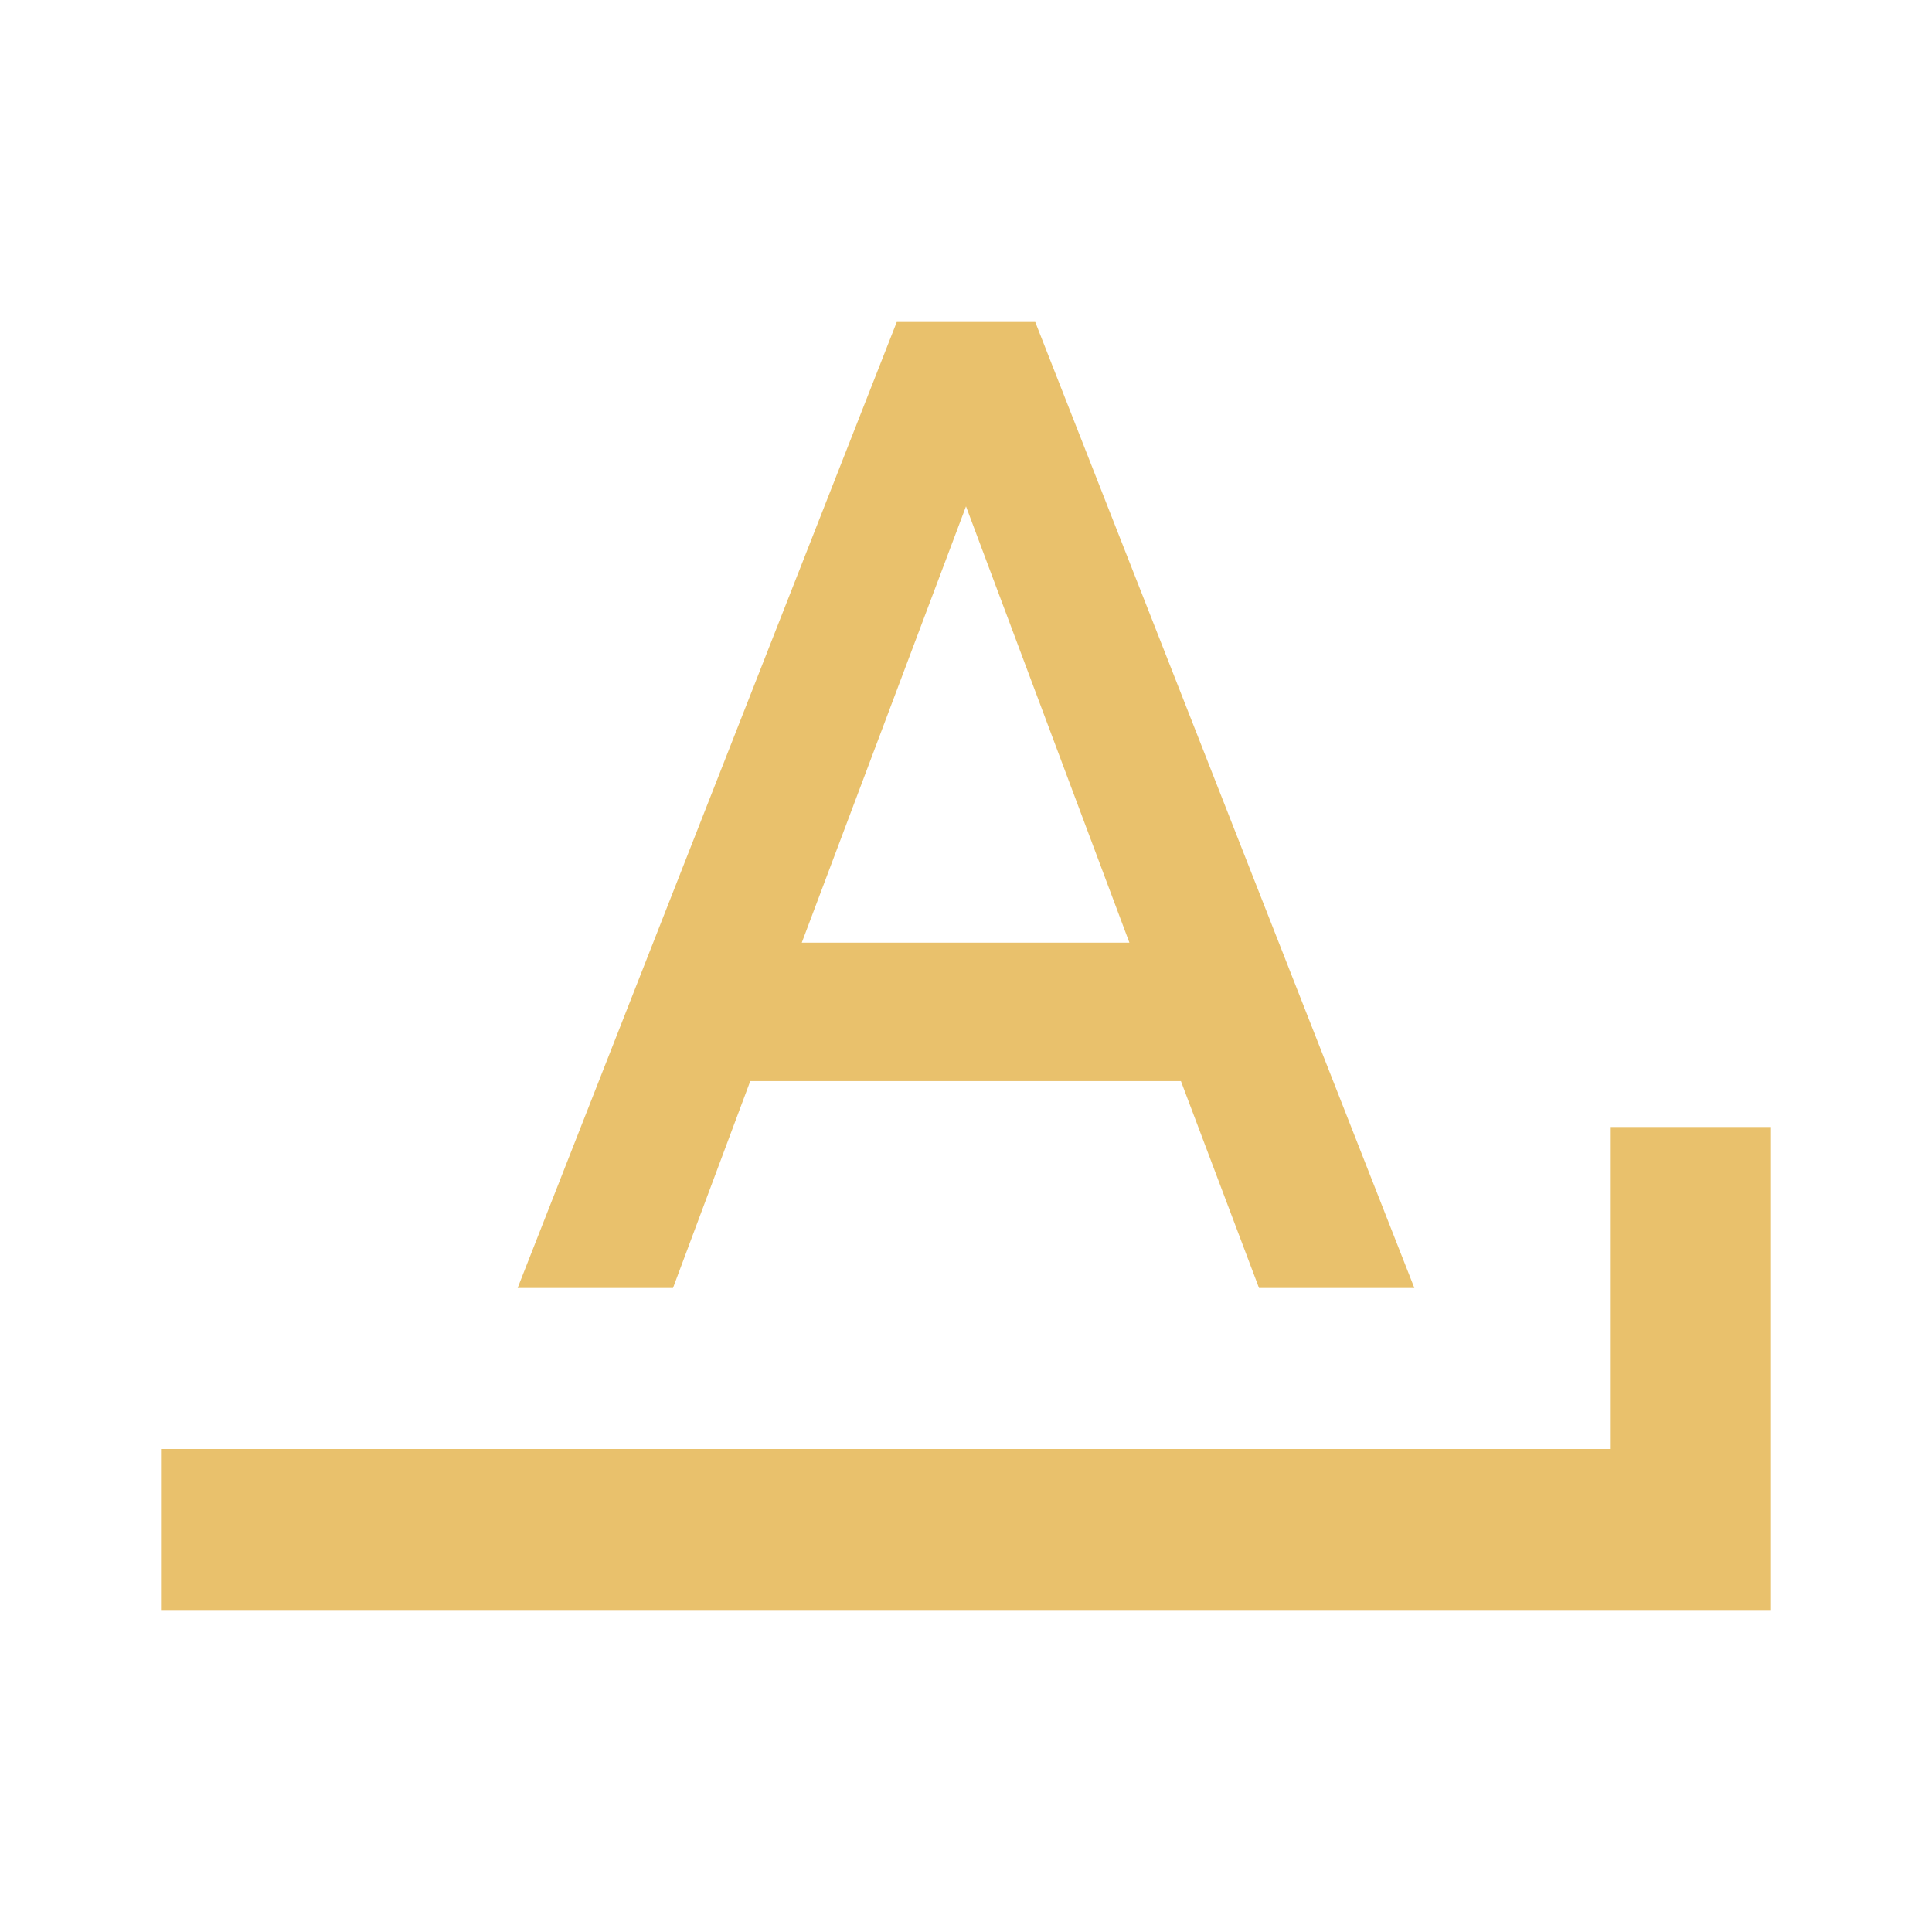
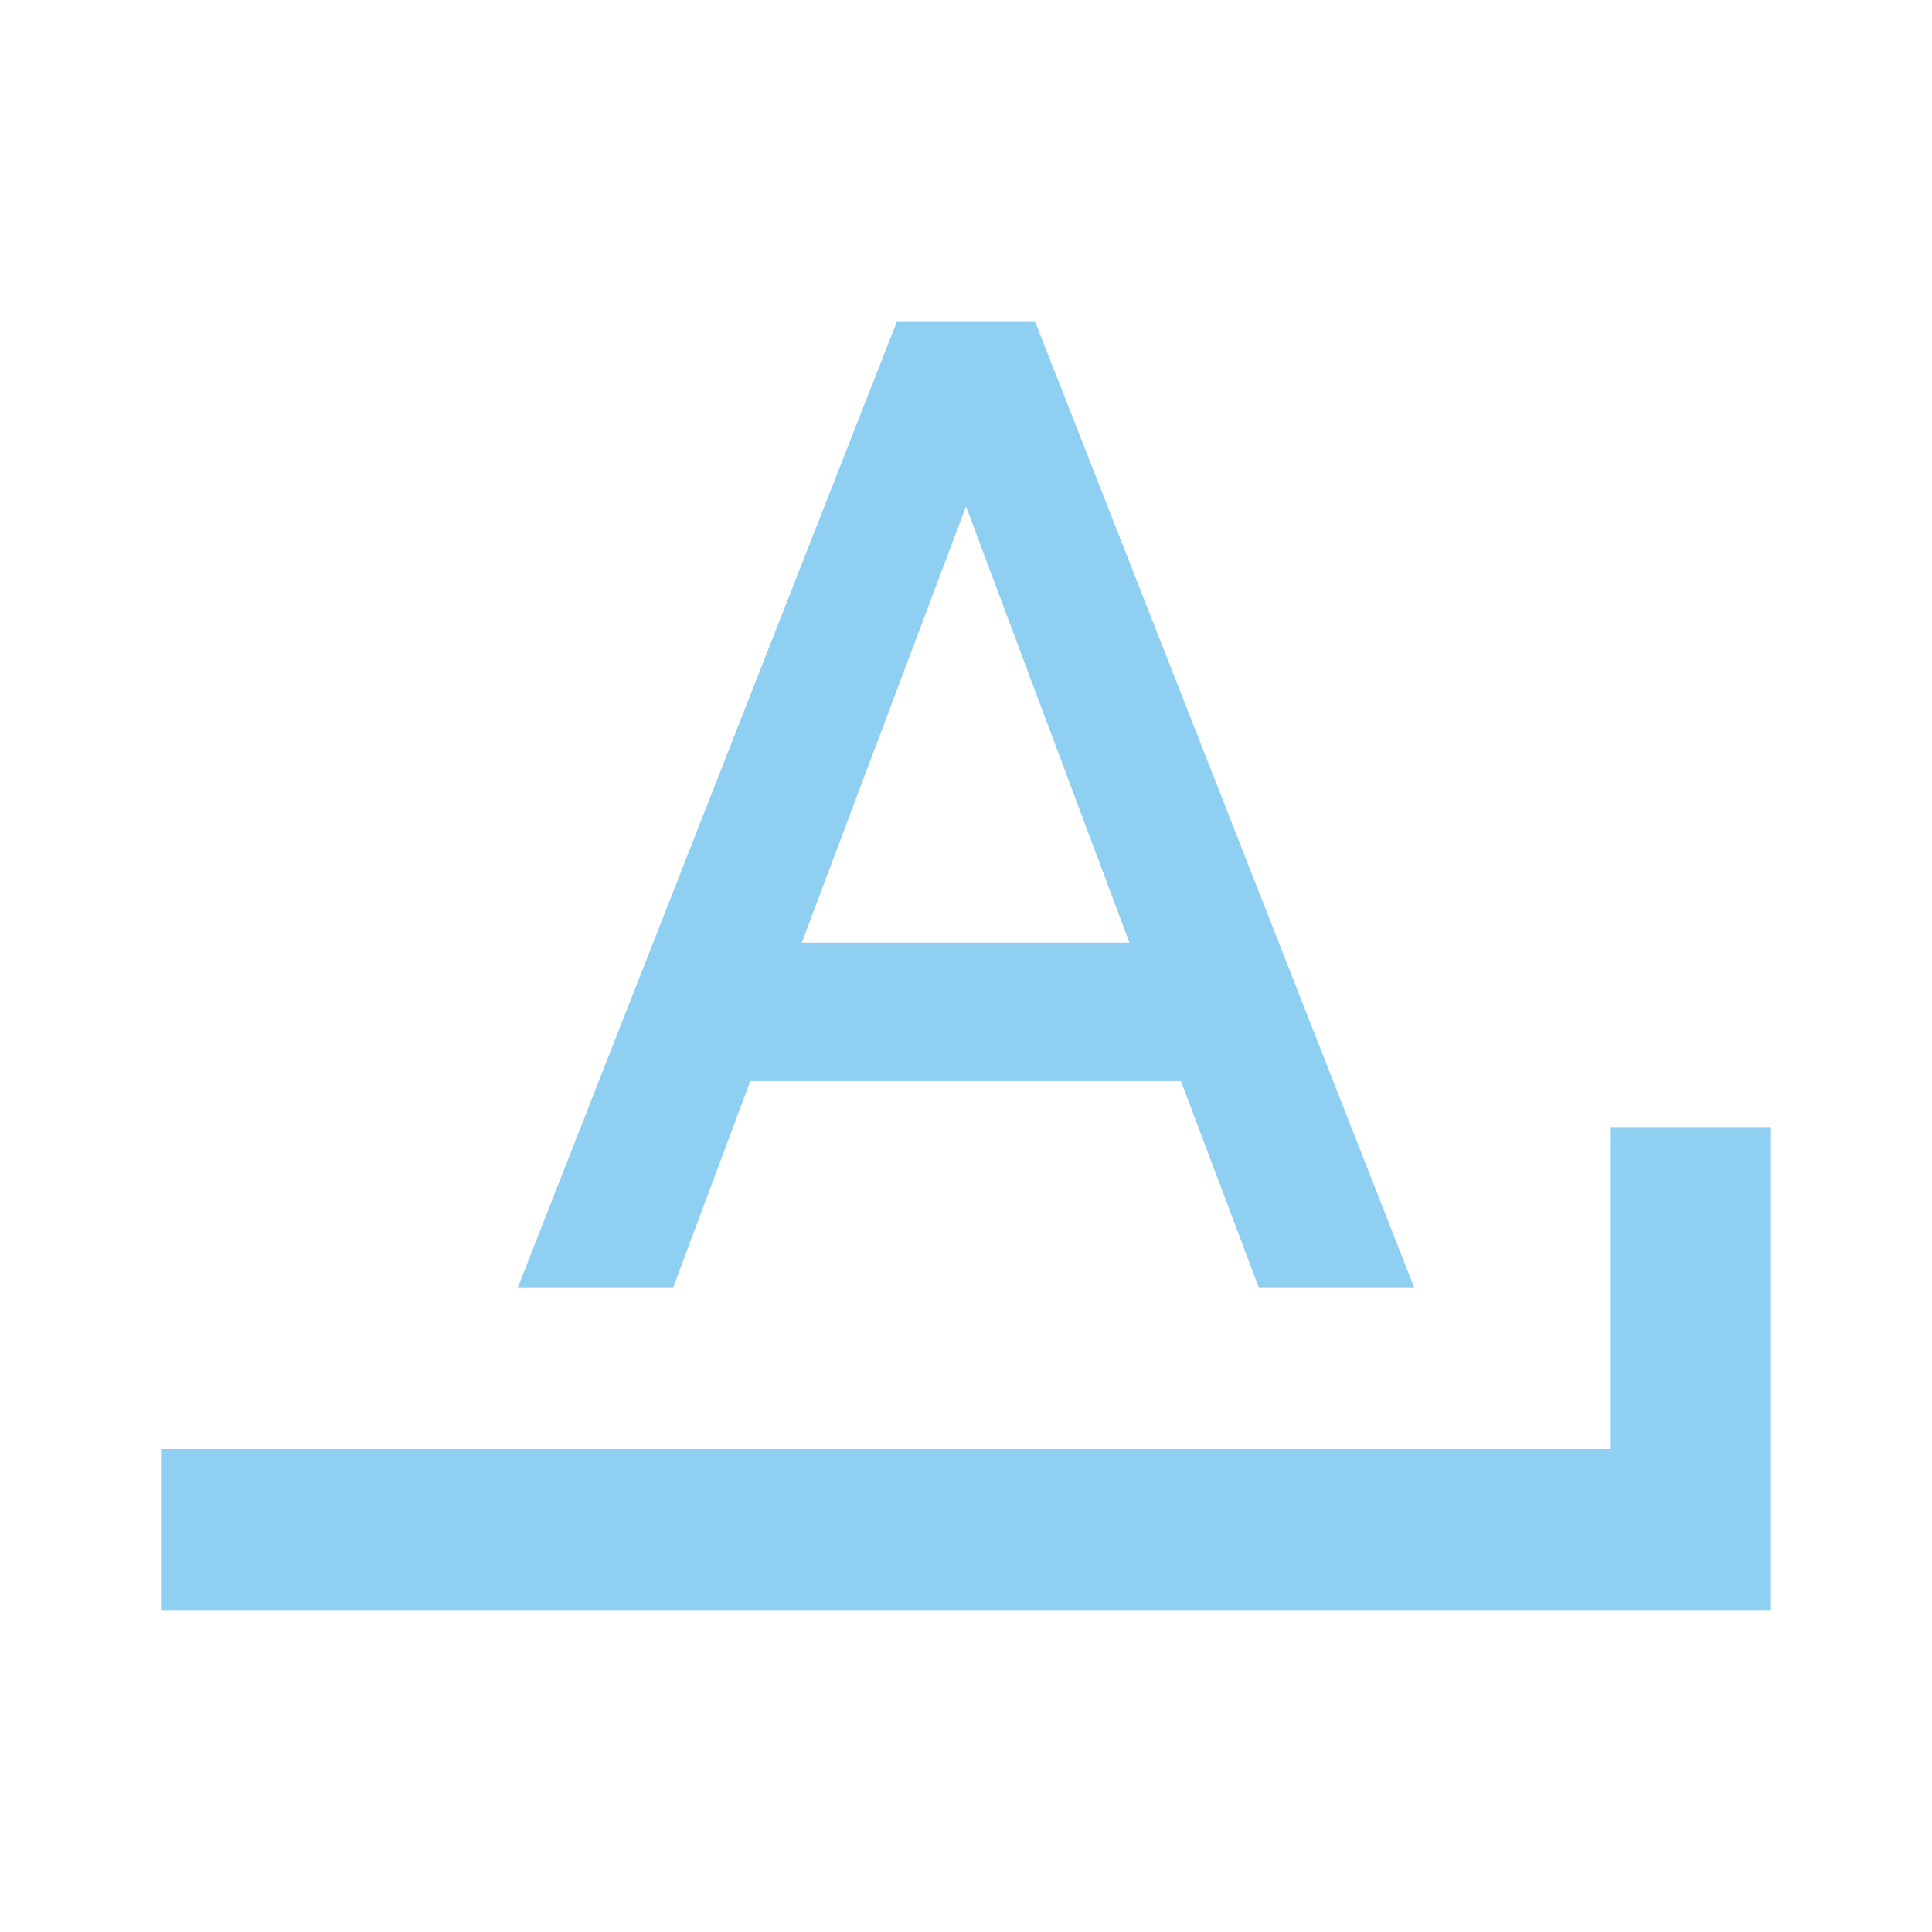
- <svg xmlns="http://www.w3.org/2000/svg" fill="#E9C16C" preserveAspectRatio="xMidYMid meet" id="mdi-format-letter-ends-with" viewBox="0 0 24 24">
+ <svg xmlns="http://www.w3.org/2000/svg" fill="#8ECFF2" preserveAspectRatio="xMidYMid meet" id="mdi-format-letter-ends-with" viewBox="0 0 24 24">
  <path d="M11.14 4L6.43 16H8.36L9.32 13.43H14.67L15.64 16H17.57L12.86 4M12 6.29L14.03 11.71H9.96M20 14V18H2V20H22V14Z" />
</svg>
